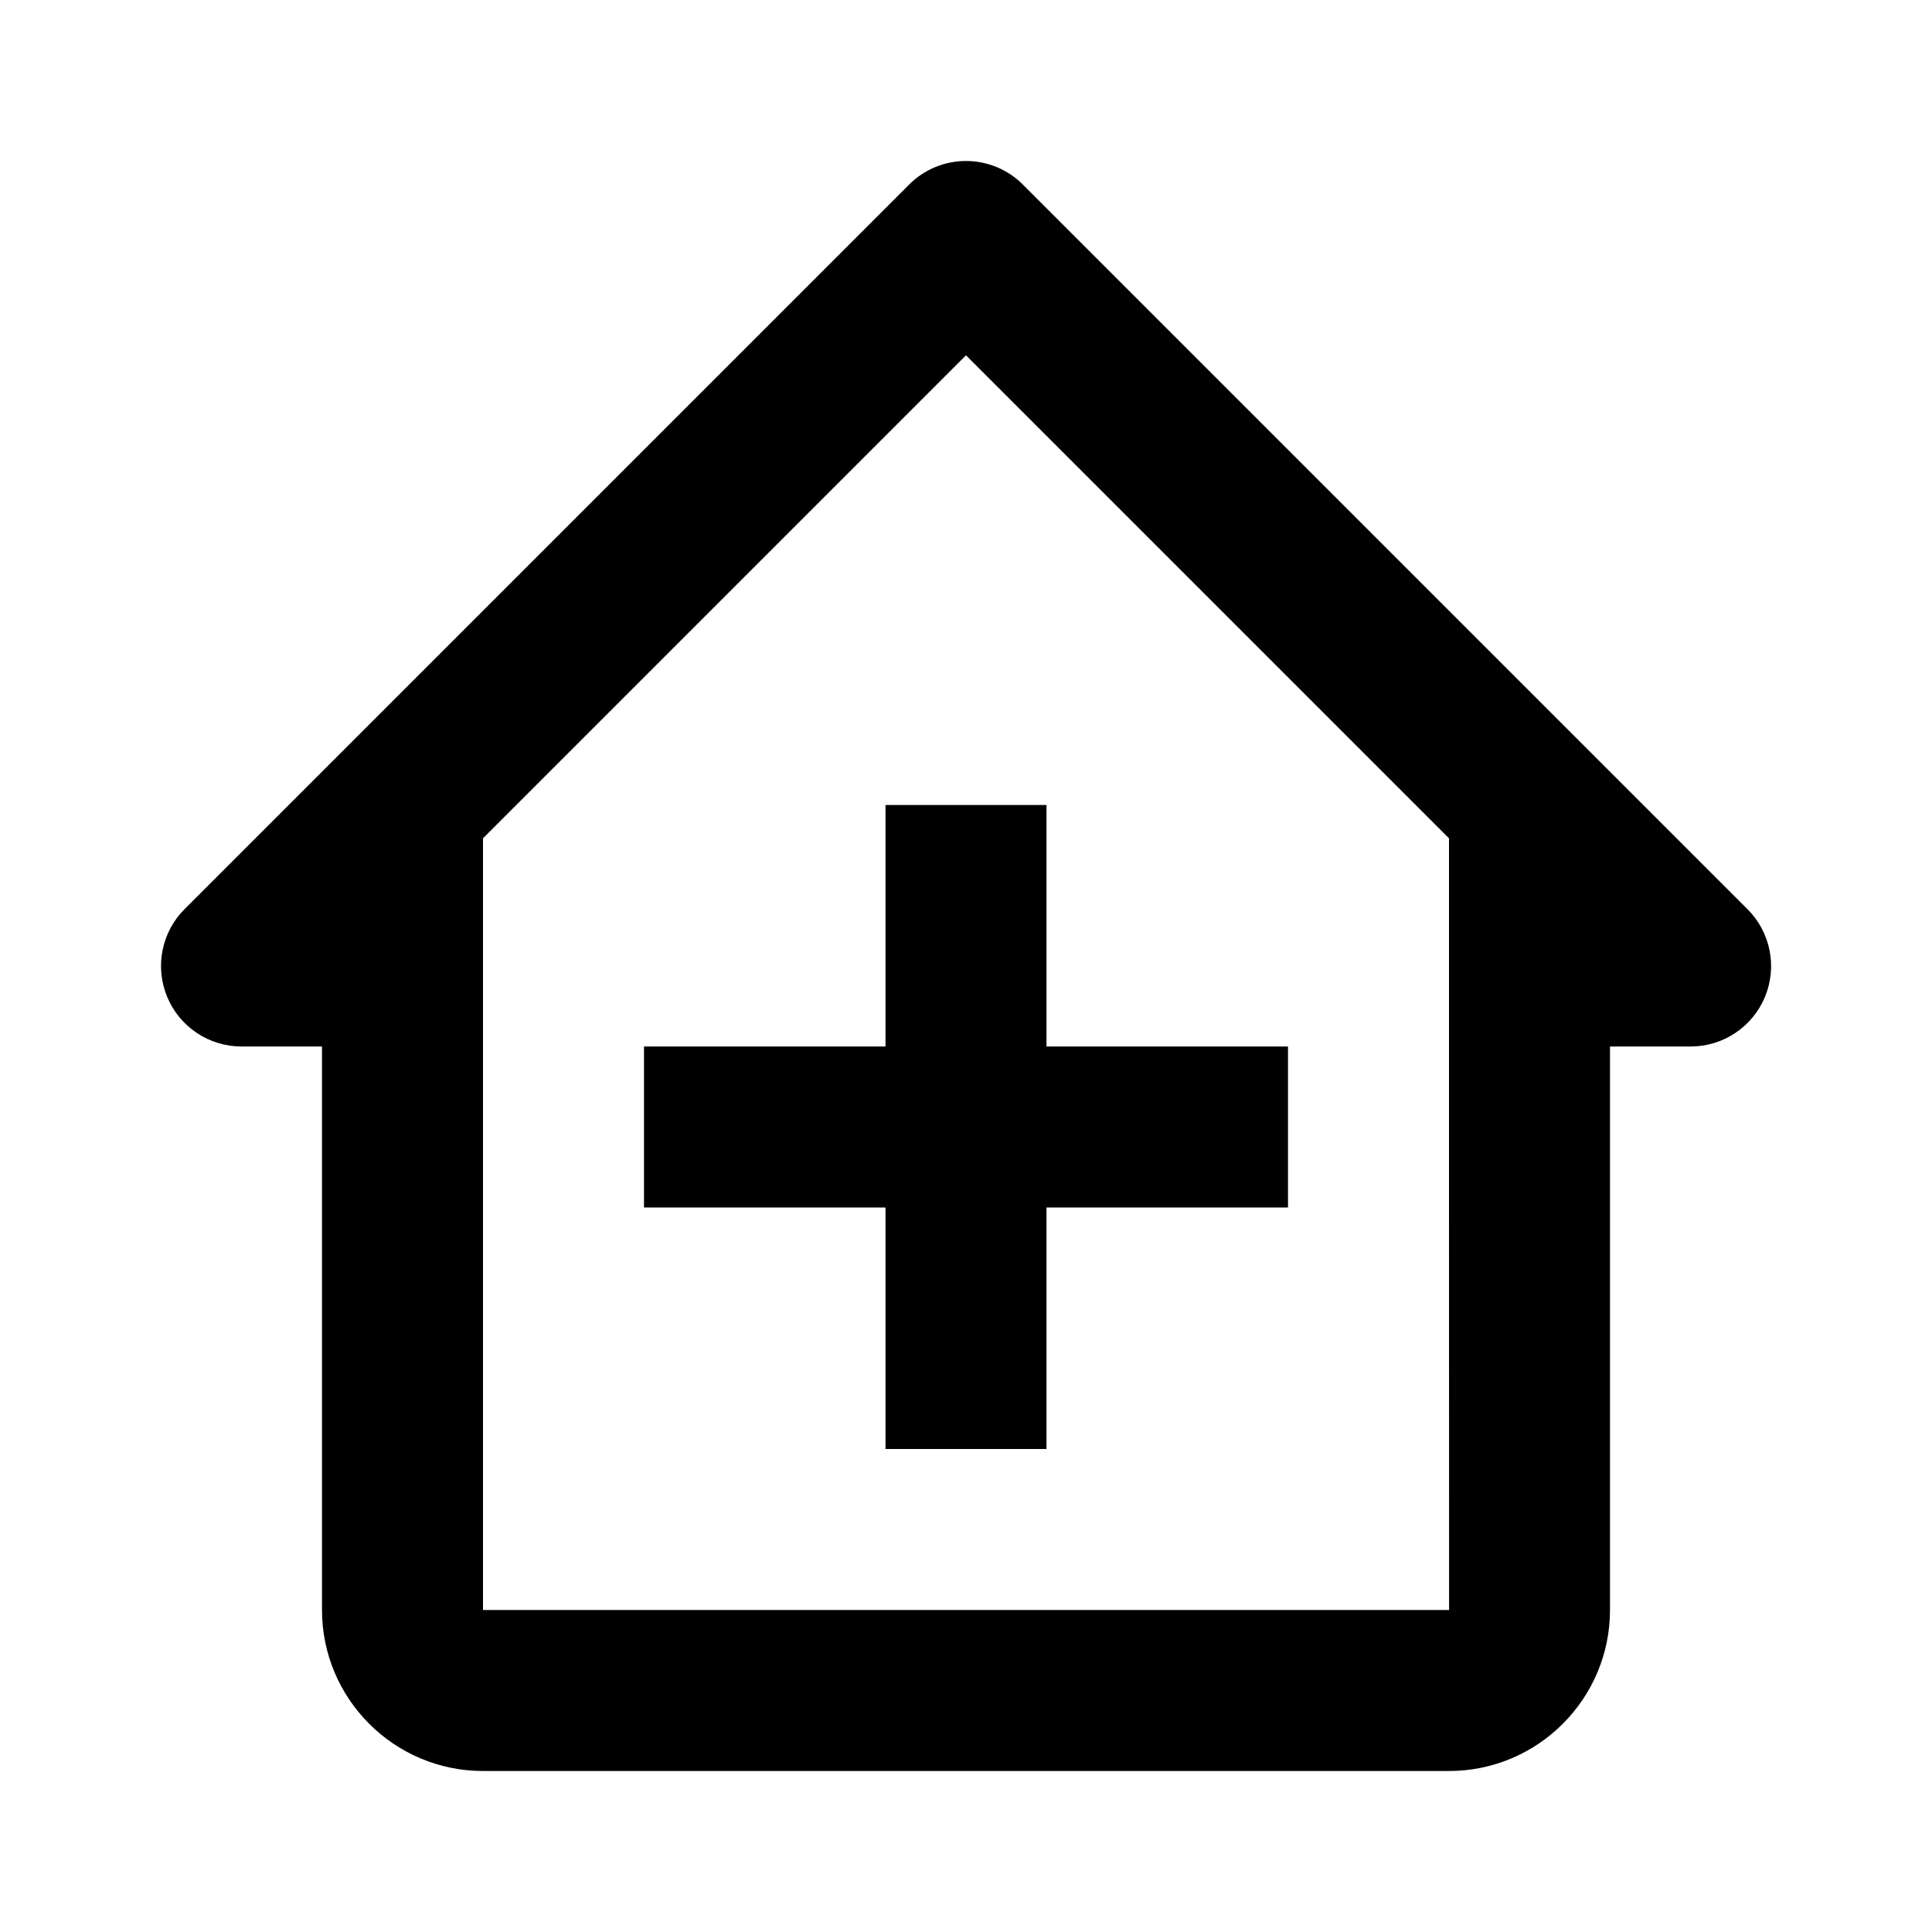
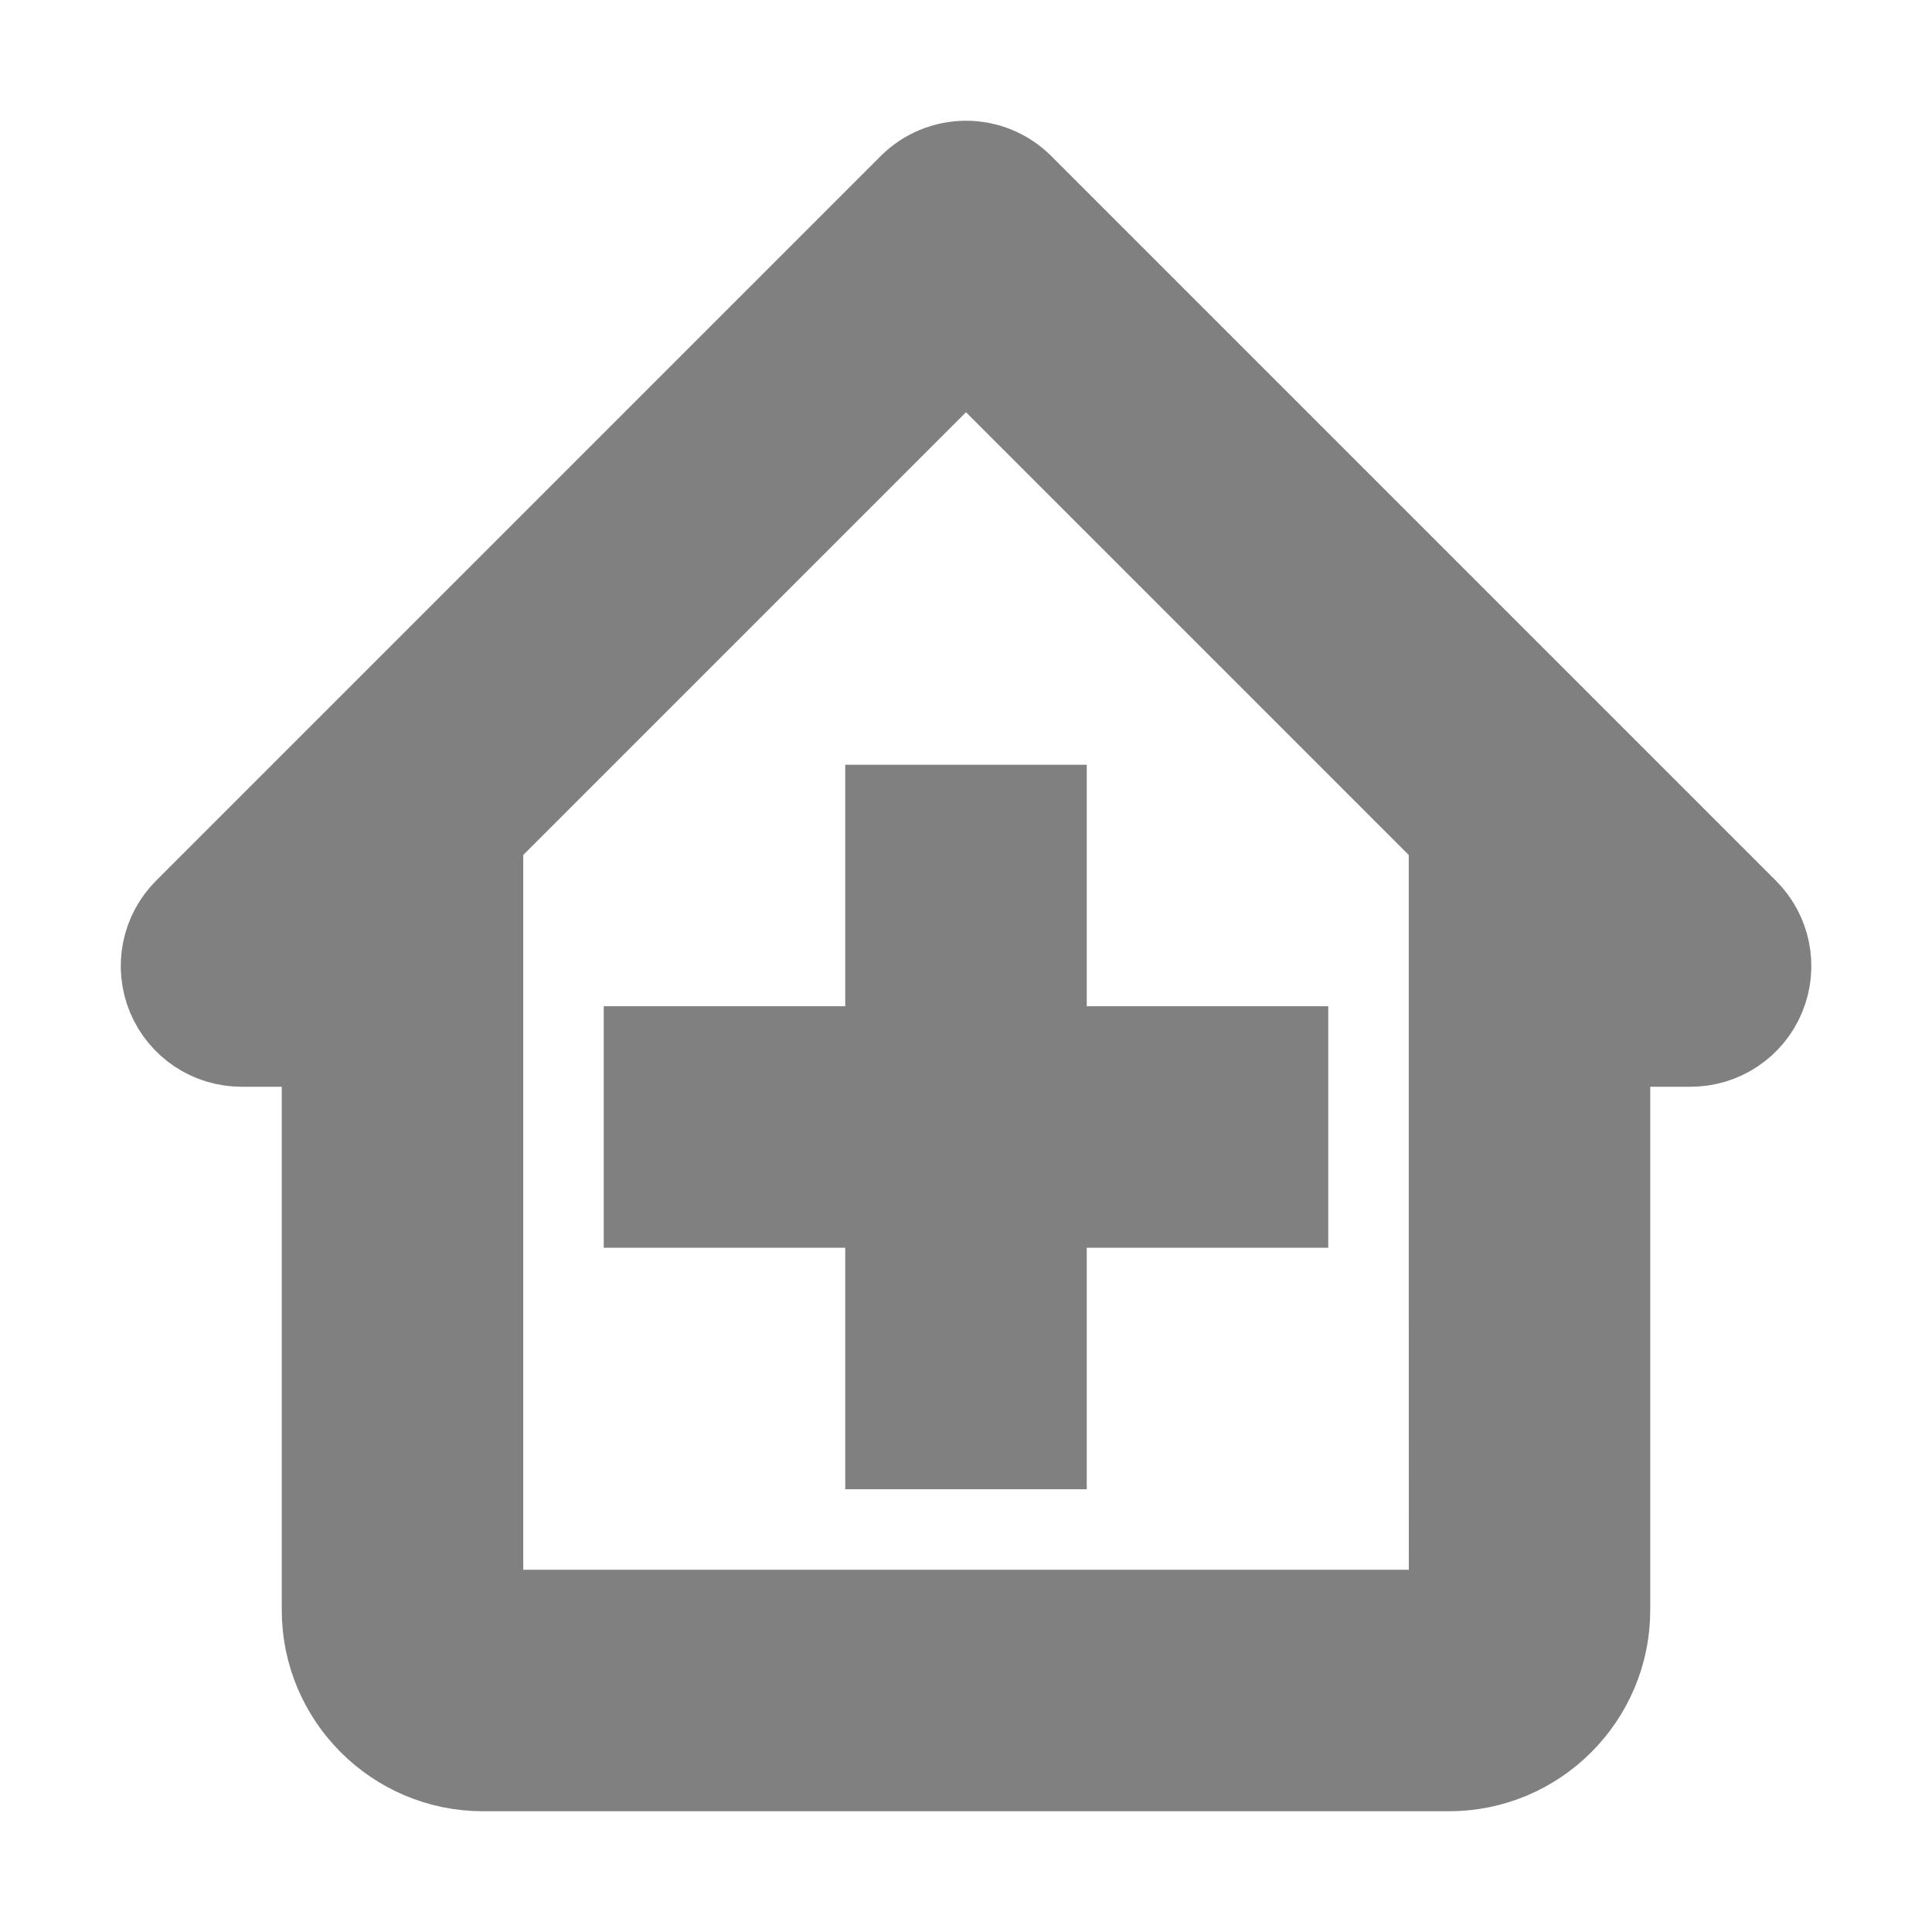
- <svg xmlns="http://www.w3.org/2000/svg" fill="#000000" width="800px" height="800px" viewBox="0 0 24 24">
-   <path d="M12.707 2.293a.999.999 0 0 0-1.414 0l-9 9A1 1 0 0 0 3 13h1v7c0 1.103.897 2 2 2h12c1.103 0 2-.897 2-2v-7h1a.999.999 0 0 0 .707-1.707l-9-9zM18.001 20H6v-9.586l6-6 6 6V15l.001 5z" />
-   <path d="M13 10h-2v3H8v2h3v3h2v-3h3v-2h-3z" />
+ <svg xmlns="http://www.w3.org/2000/svg" fill="gray" width="800px" height="800px" viewBox="0 0 24 24" stroke="gray">
+   <g id="SVGRepo_bgCarrier" stroke-width="0" />
+   <g id="SVGRepo_tracerCarrier" stroke-linecap="round" stroke-linejoin="round" />
+   <g id="SVGRepo_iconCarrier">
+     <path d="M12.707 2.293a.999.999 0 0 0-1.414 0l-9 9A1 1 0 0 0 3 13h1v7c0 1.103.897 2 2 2h12c1.103 0 2-.897 2-2v-7h1a.999.999 0 0 0 .707-1.707l-9-9zM18.001 20H6v-9.586l6-6 6 6V15l.001 5z" />
+     <path d="M13 10h-2v3H8v2h3v3h2v-3h3v-2h-3z" />
+   </g>
</svg>
